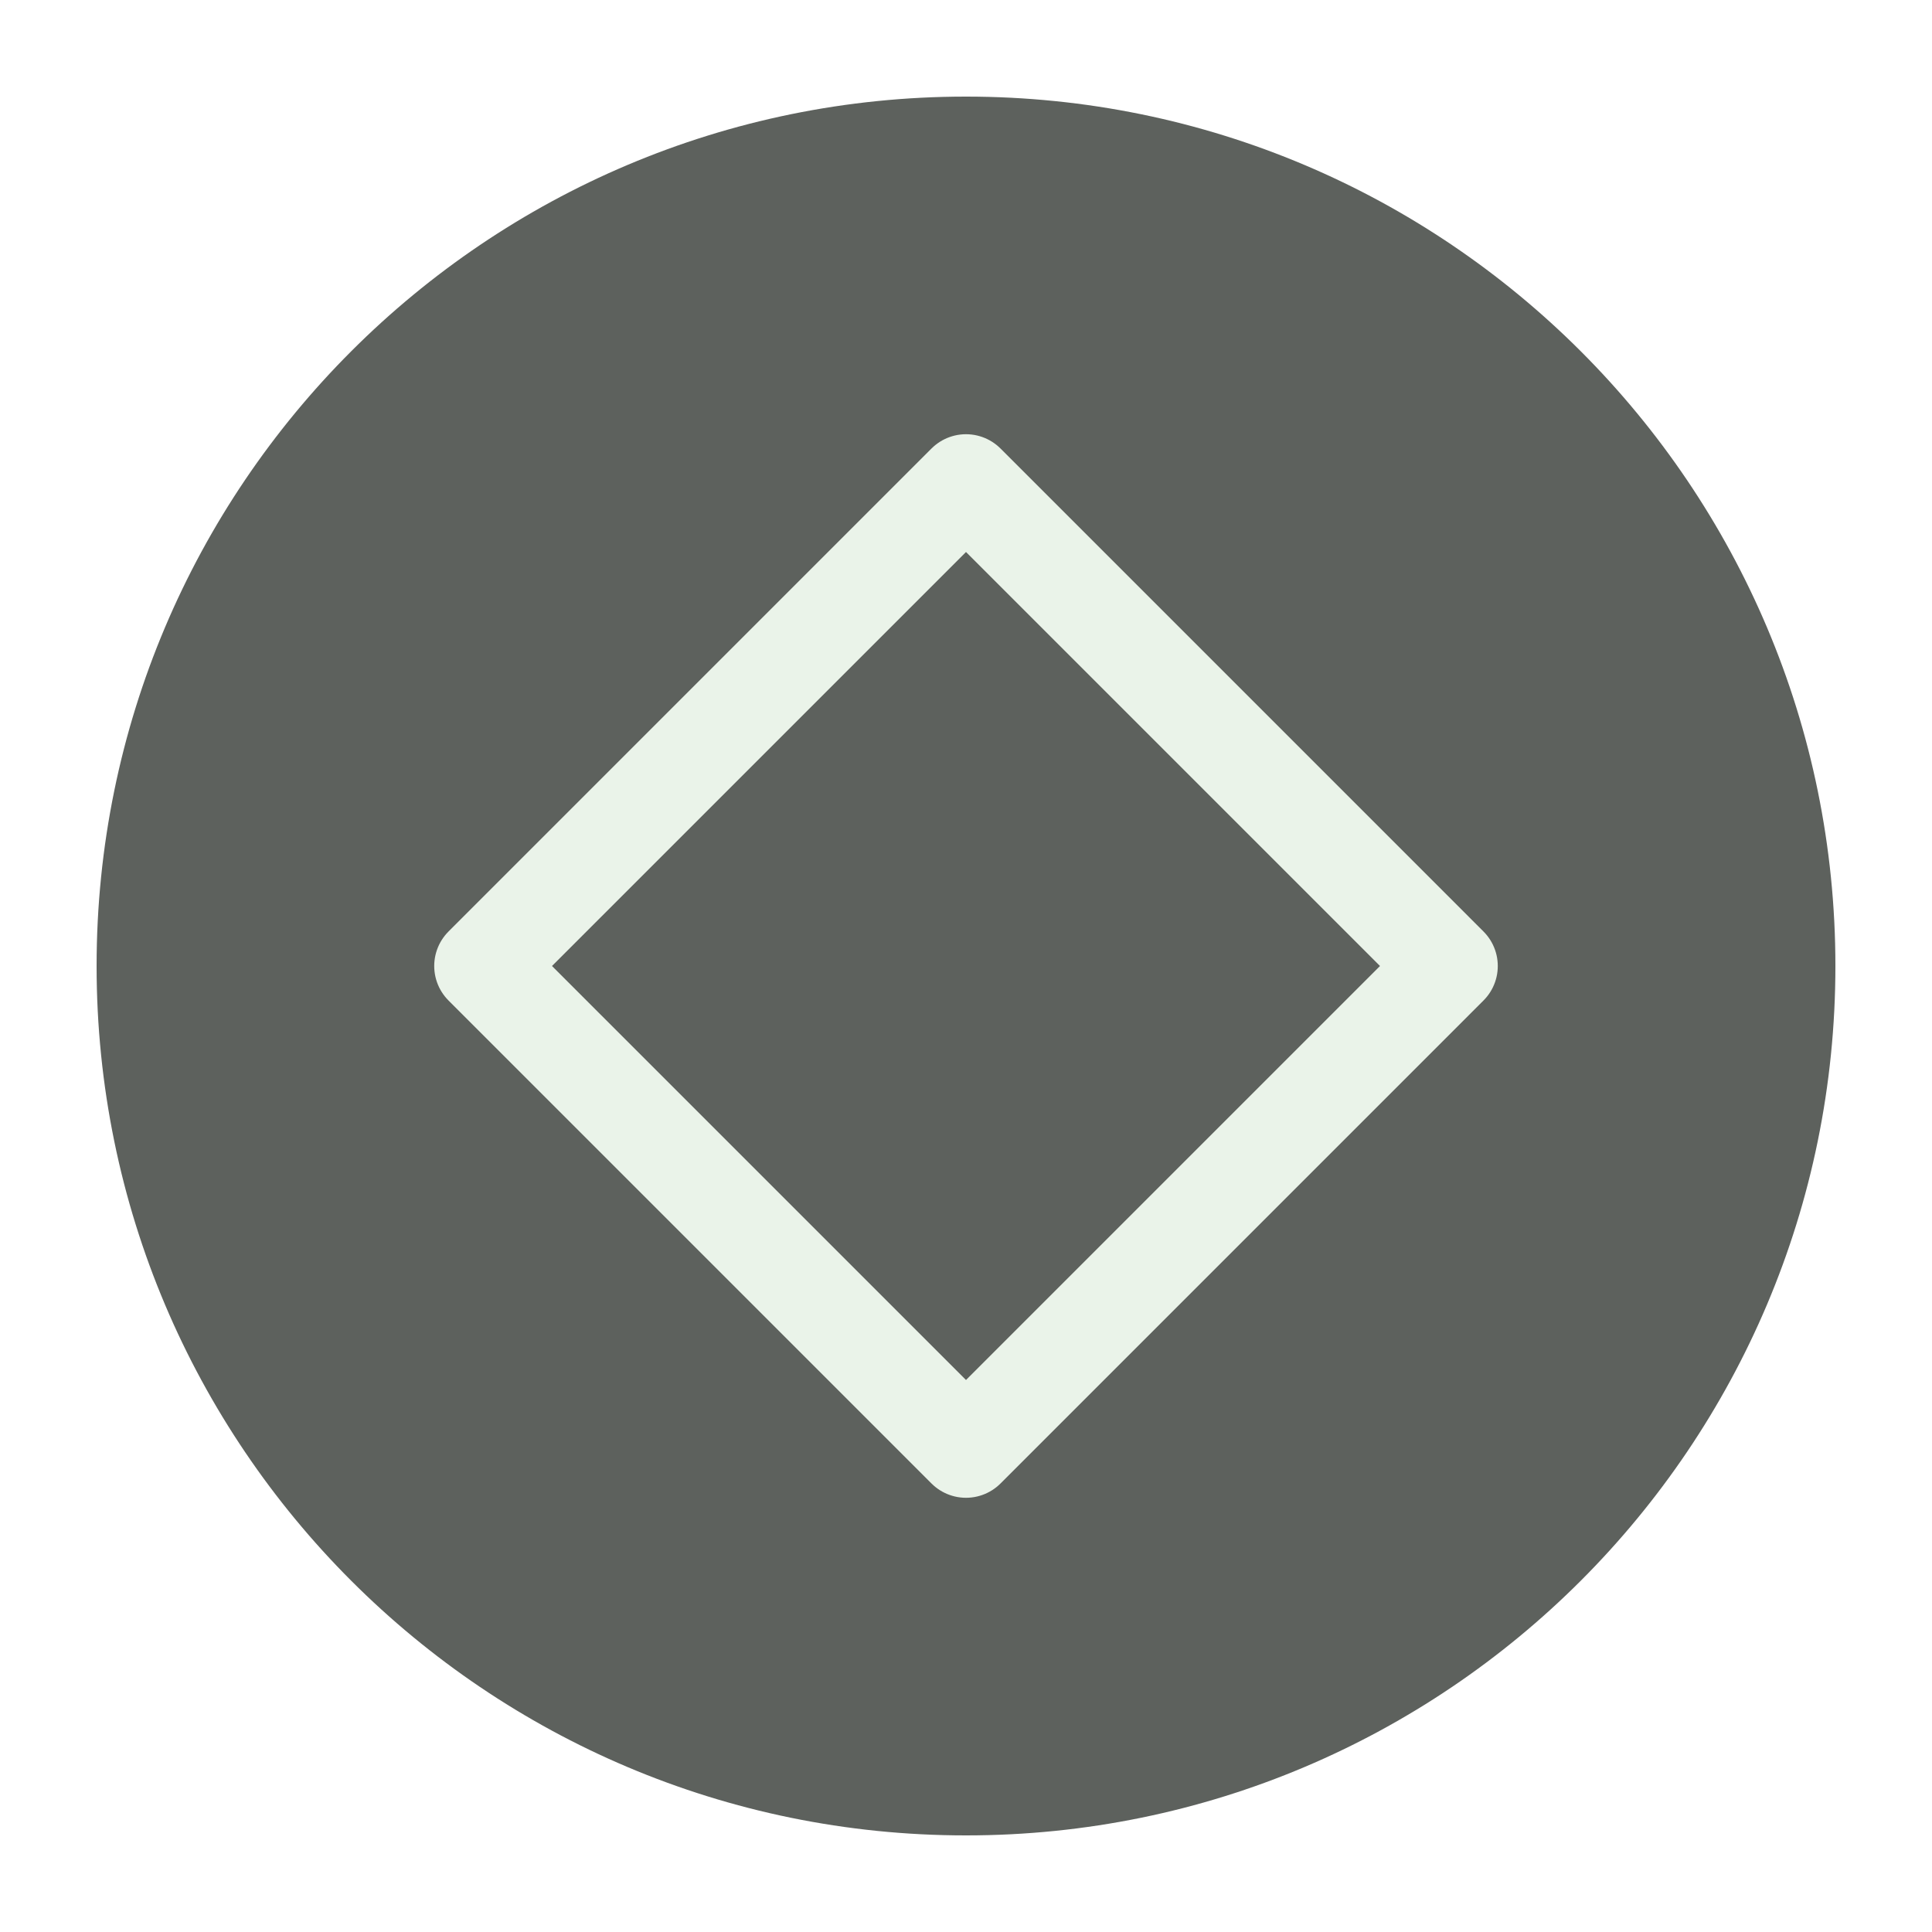
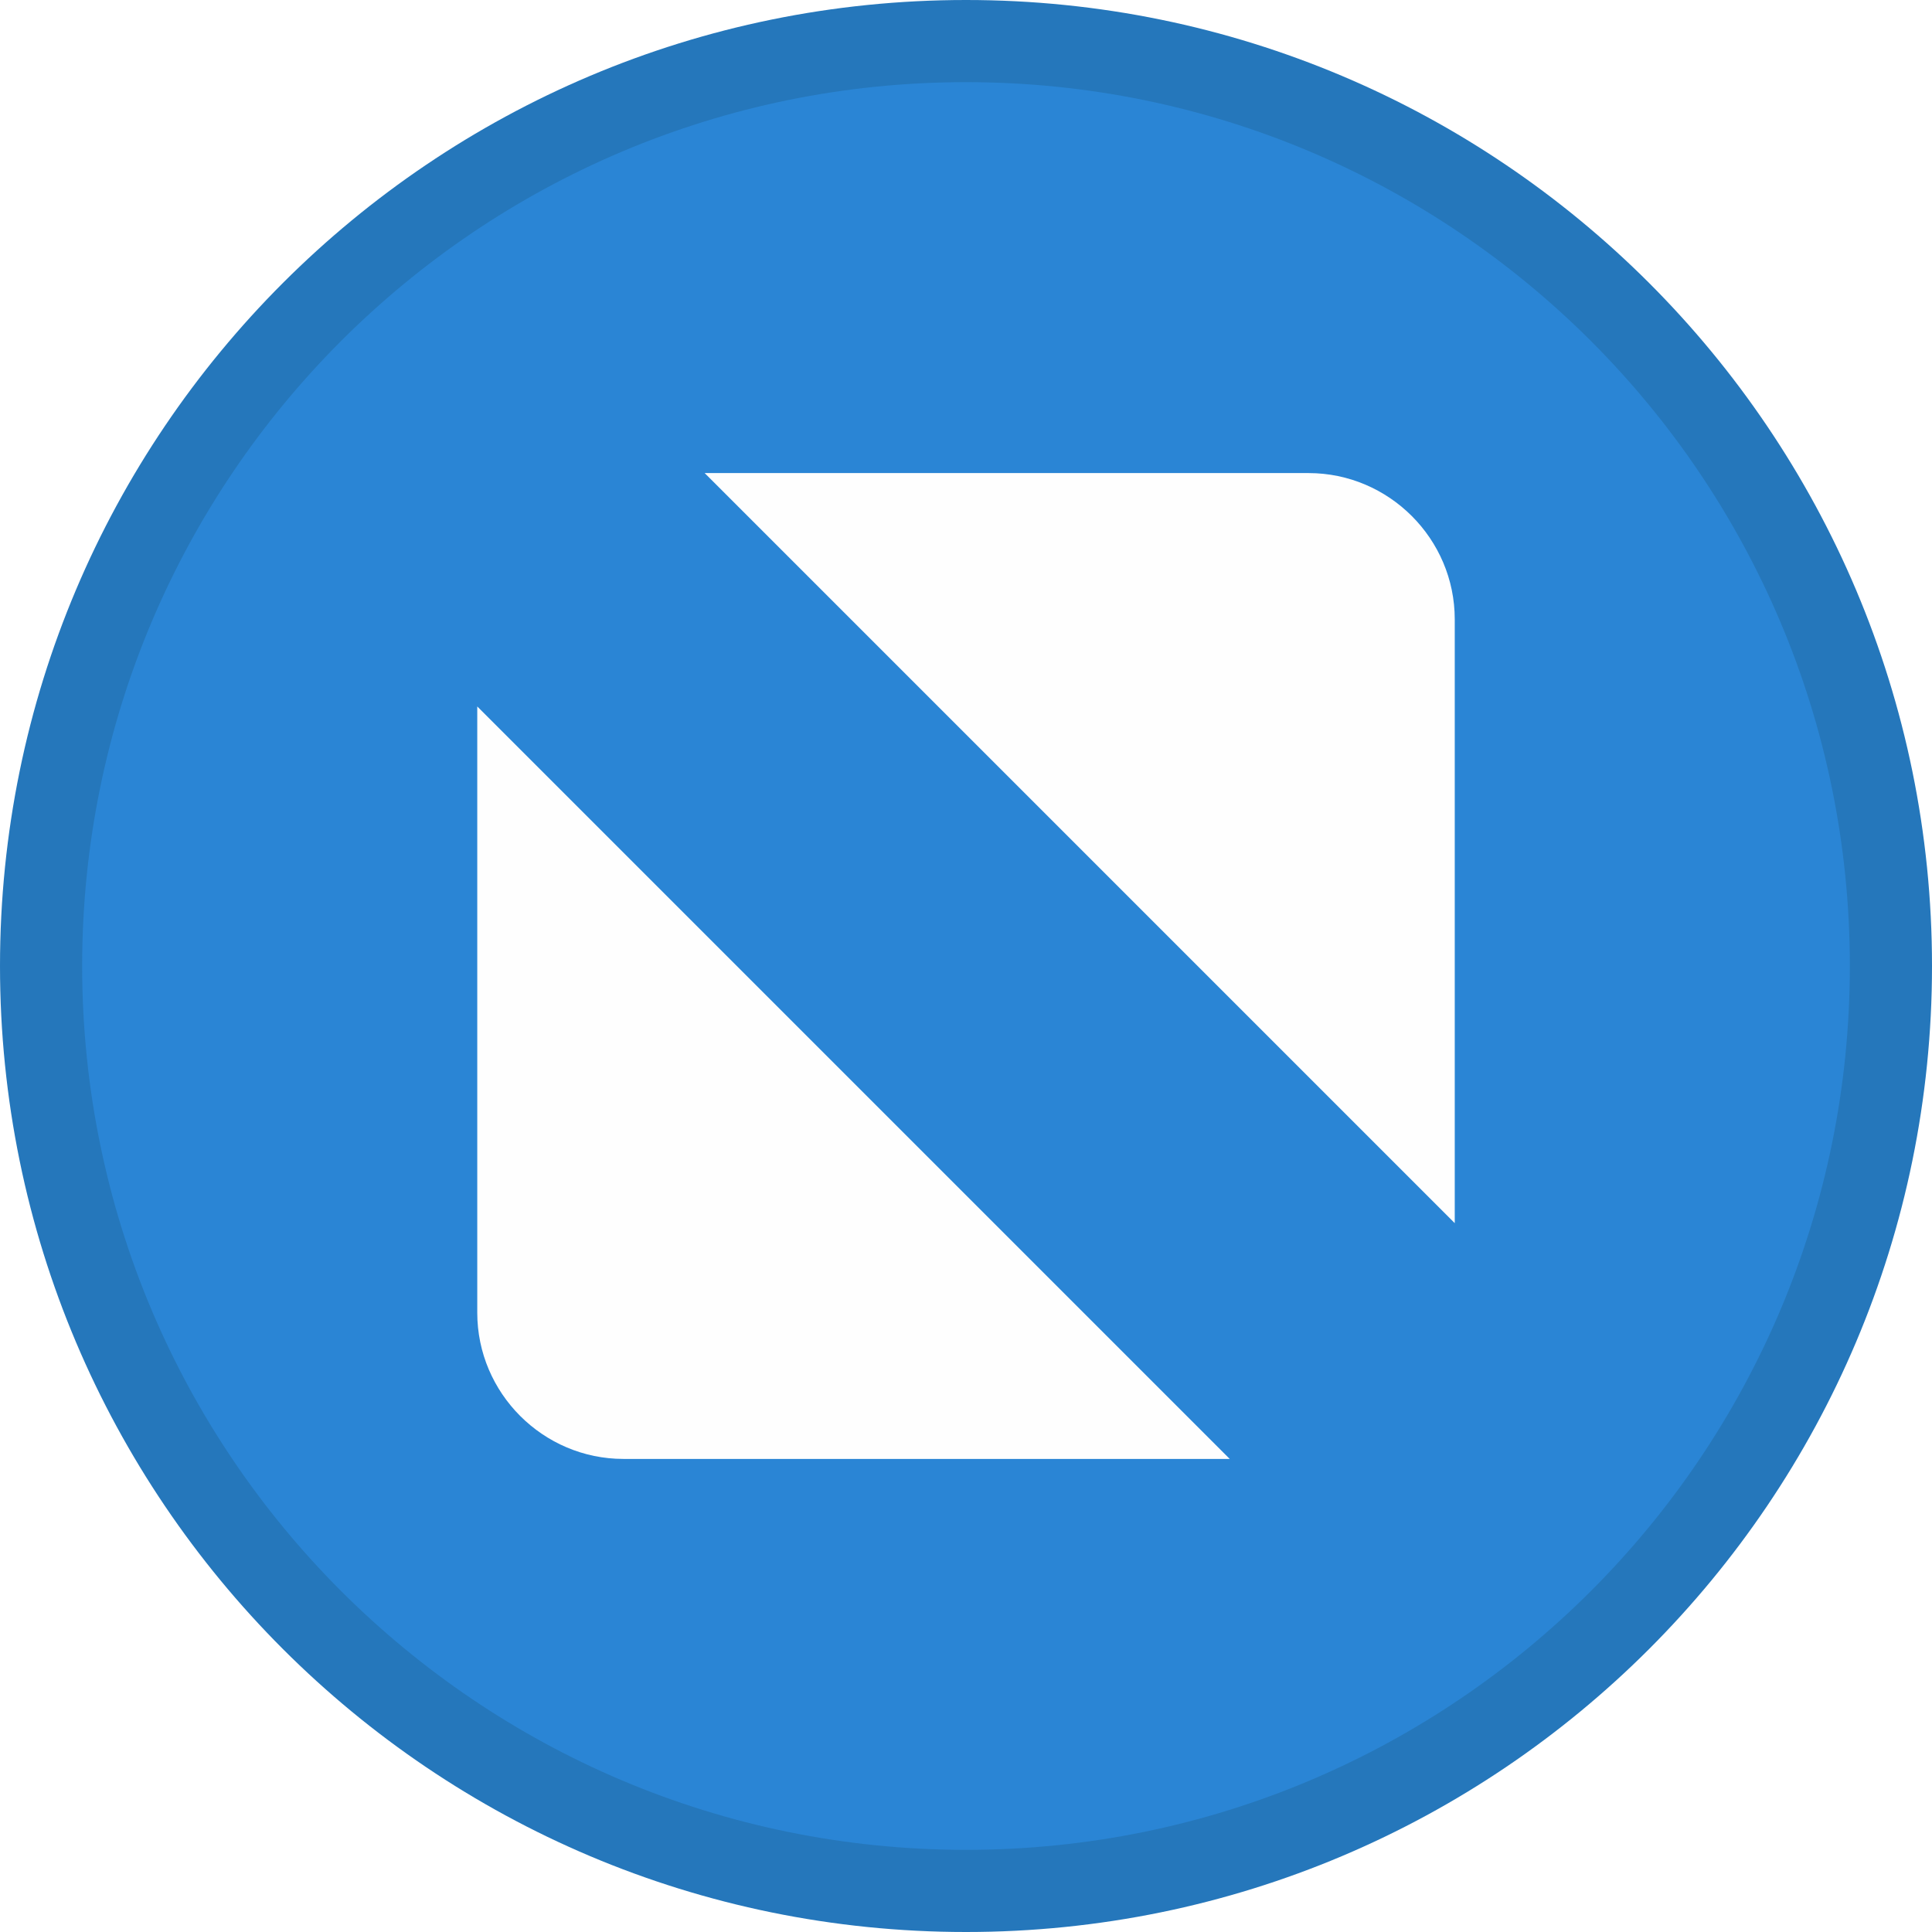
<svg xmlns="http://www.w3.org/2000/svg" viewBox="0 0 50 50" version="1.2" baseProfile="tiny">
  <defs>
</defs>
  <g fill="none" stroke="black" stroke-width="1" fill-rule="evenodd" stroke-linecap="square" stroke-linejoin="bevel">
-     <g fill="#5d615d" fill-opacity="1" stroke="none" transform="matrix(2.5,0,0,2.5,2.5,2.5)" font-family="Noto Sans" font-size="10" font-weight="400" font-style="normal">
-       <circle cx="9" cy="9" r="9" />
+     <g fill="#2577bb" fill-opacity="1" stroke="none" transform="matrix(0.0548336,0,0,-0.0548336,-0.559759,50.2543)" font-family="Inter" font-size="10" font-weight="400" font-style="normal">
+       <path vector-effect="none" fill-rule="evenodd" d="M466.138,4.638 C717.934,4.638 922.059,208.763 922.059,460.562 C922.059,712.363 717.934,916.487 466.138,916.487 C214.334,916.487 10.208,712.363 10.208,460.562 C10.208,208.763 214.334,4.638 466.138,4.638 " />
    </g>
-     <g fill="none" stroke="#eaf3e9" stroke-opacity="1" stroke-width="1.01" stroke-linecap="round" stroke-linejoin="round" transform="matrix(2.5,0,0,2.5,2.5,2.5)" font-family="Noto Sans" font-size="10" font-weight="400" font-style="normal">
-       <path vector-effect="none" fill-rule="evenodd" d="M4,9 L9,4 L14,9 L9,14 L4,9" />
+     <g fill="#2a85d5" fill-opacity="1" stroke="none" transform="matrix(0.0548336,0,0,-0.0548336,-0.559759,50.2543)" font-family="Inter" font-size="10" font-weight="400" font-style="normal">
+       <path vector-effect="none" fill-rule="evenodd" d="M466.138,43.413 C696.521,43.413 883.283,230.179 883.283,460.562 C883.283,690.946 696.521,877.709 466.138,877.709 C235.75,877.709 48.987,690.946 48.987,460.562 C48.987,230.179 235.75,43.413 466.138,43.413 " />
    </g>
-     <g fill="none" stroke="#000000" stroke-opacity="1" stroke-width="1" stroke-linecap="square" stroke-linejoin="bevel" transform="matrix(1,0,0,1,0,0)" font-family="Noto Sans" font-size="10" font-weight="400" font-style="normal">
+     <g fill="#fefefe" fill-opacity="1" stroke="none" transform="matrix(0.0548336,0,0,-0.0548336,-0.559759,50.2543)" font-family="Inter" font-size="10" font-weight="400" font-style="normal">
+       <path vector-effect="none" fill-rule="evenodd" d="M342.791,693.209 L627.804,693.209 C665.755,693.209 696.809,662.155 696.809,624.201 L696.809,339.191 L342.791,693.209 M590.604,227.917 L304.467,227.917 C266.512,227.917 235.462,258.966 235.462,296.921 L235.462,583.058 L590.604,227.917" />
+     </g>
+     <g fill="none" stroke="#000000" stroke-opacity="1" stroke-width="1" stroke-linecap="square" stroke-linejoin="bevel" transform="matrix(1,0,0,1,0,0)" font-family="Inter" font-size="10" font-weight="400" font-style="normal">
</g>
  </g>
</svg>
